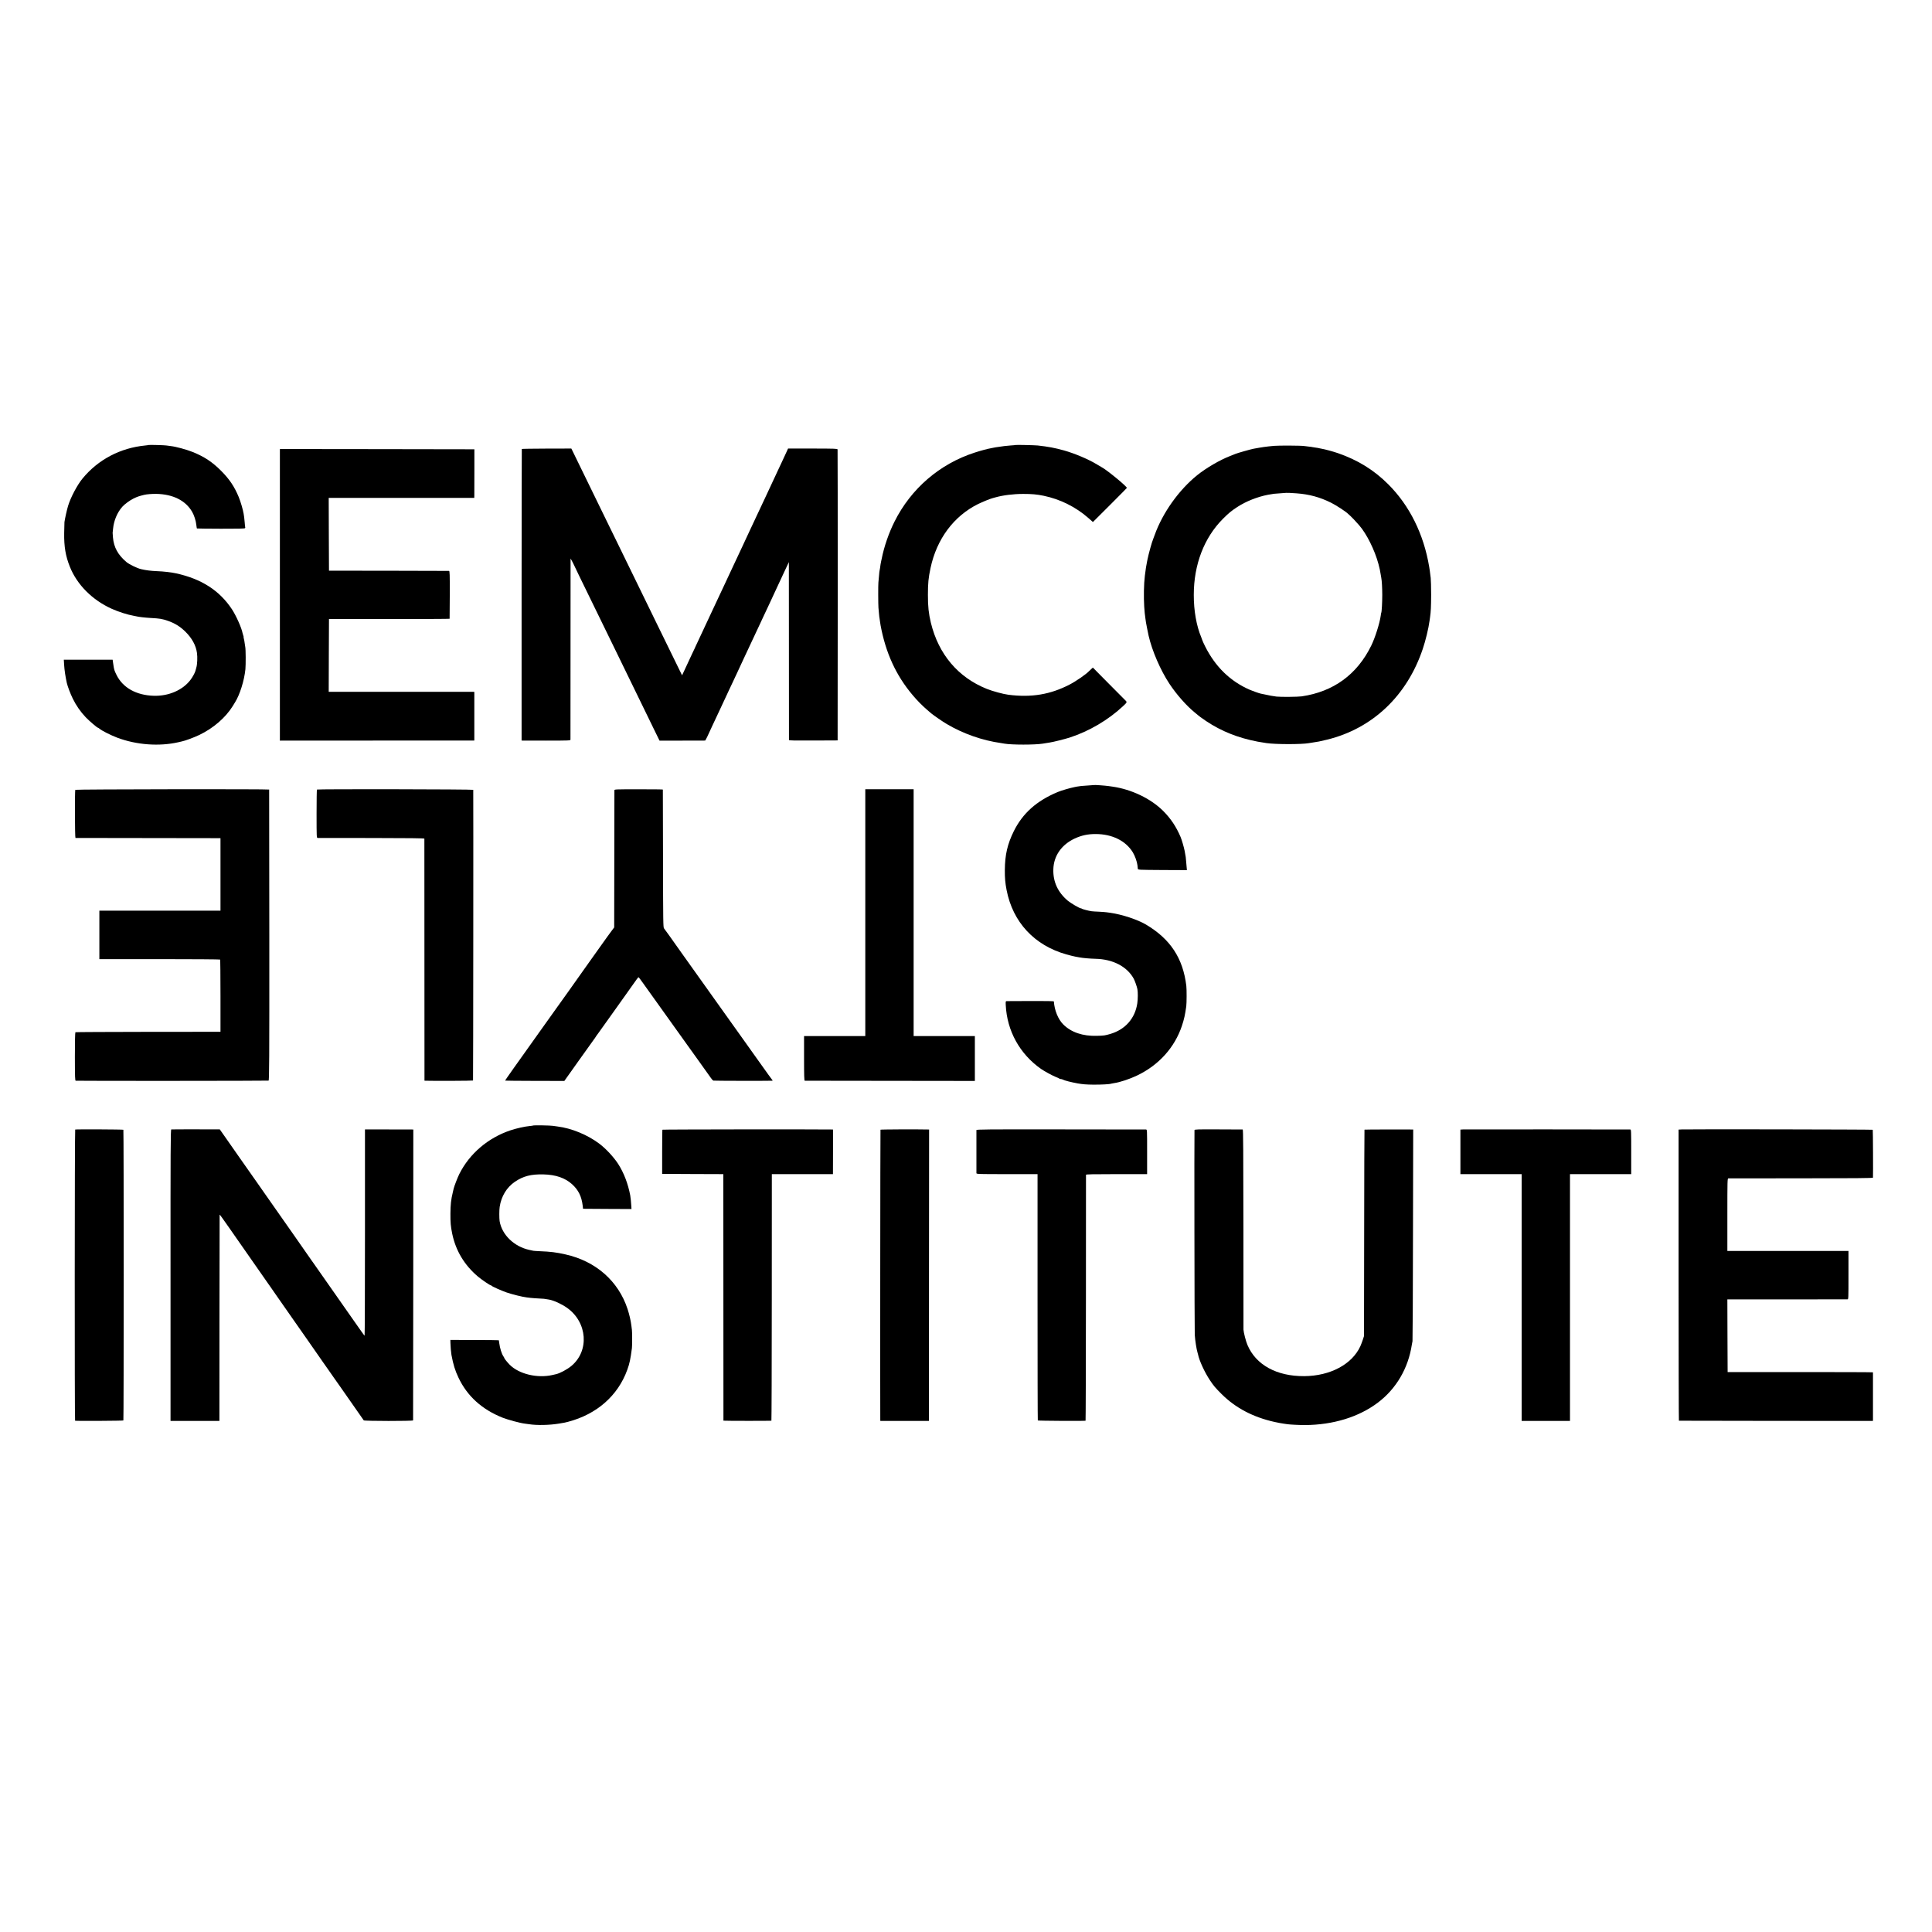
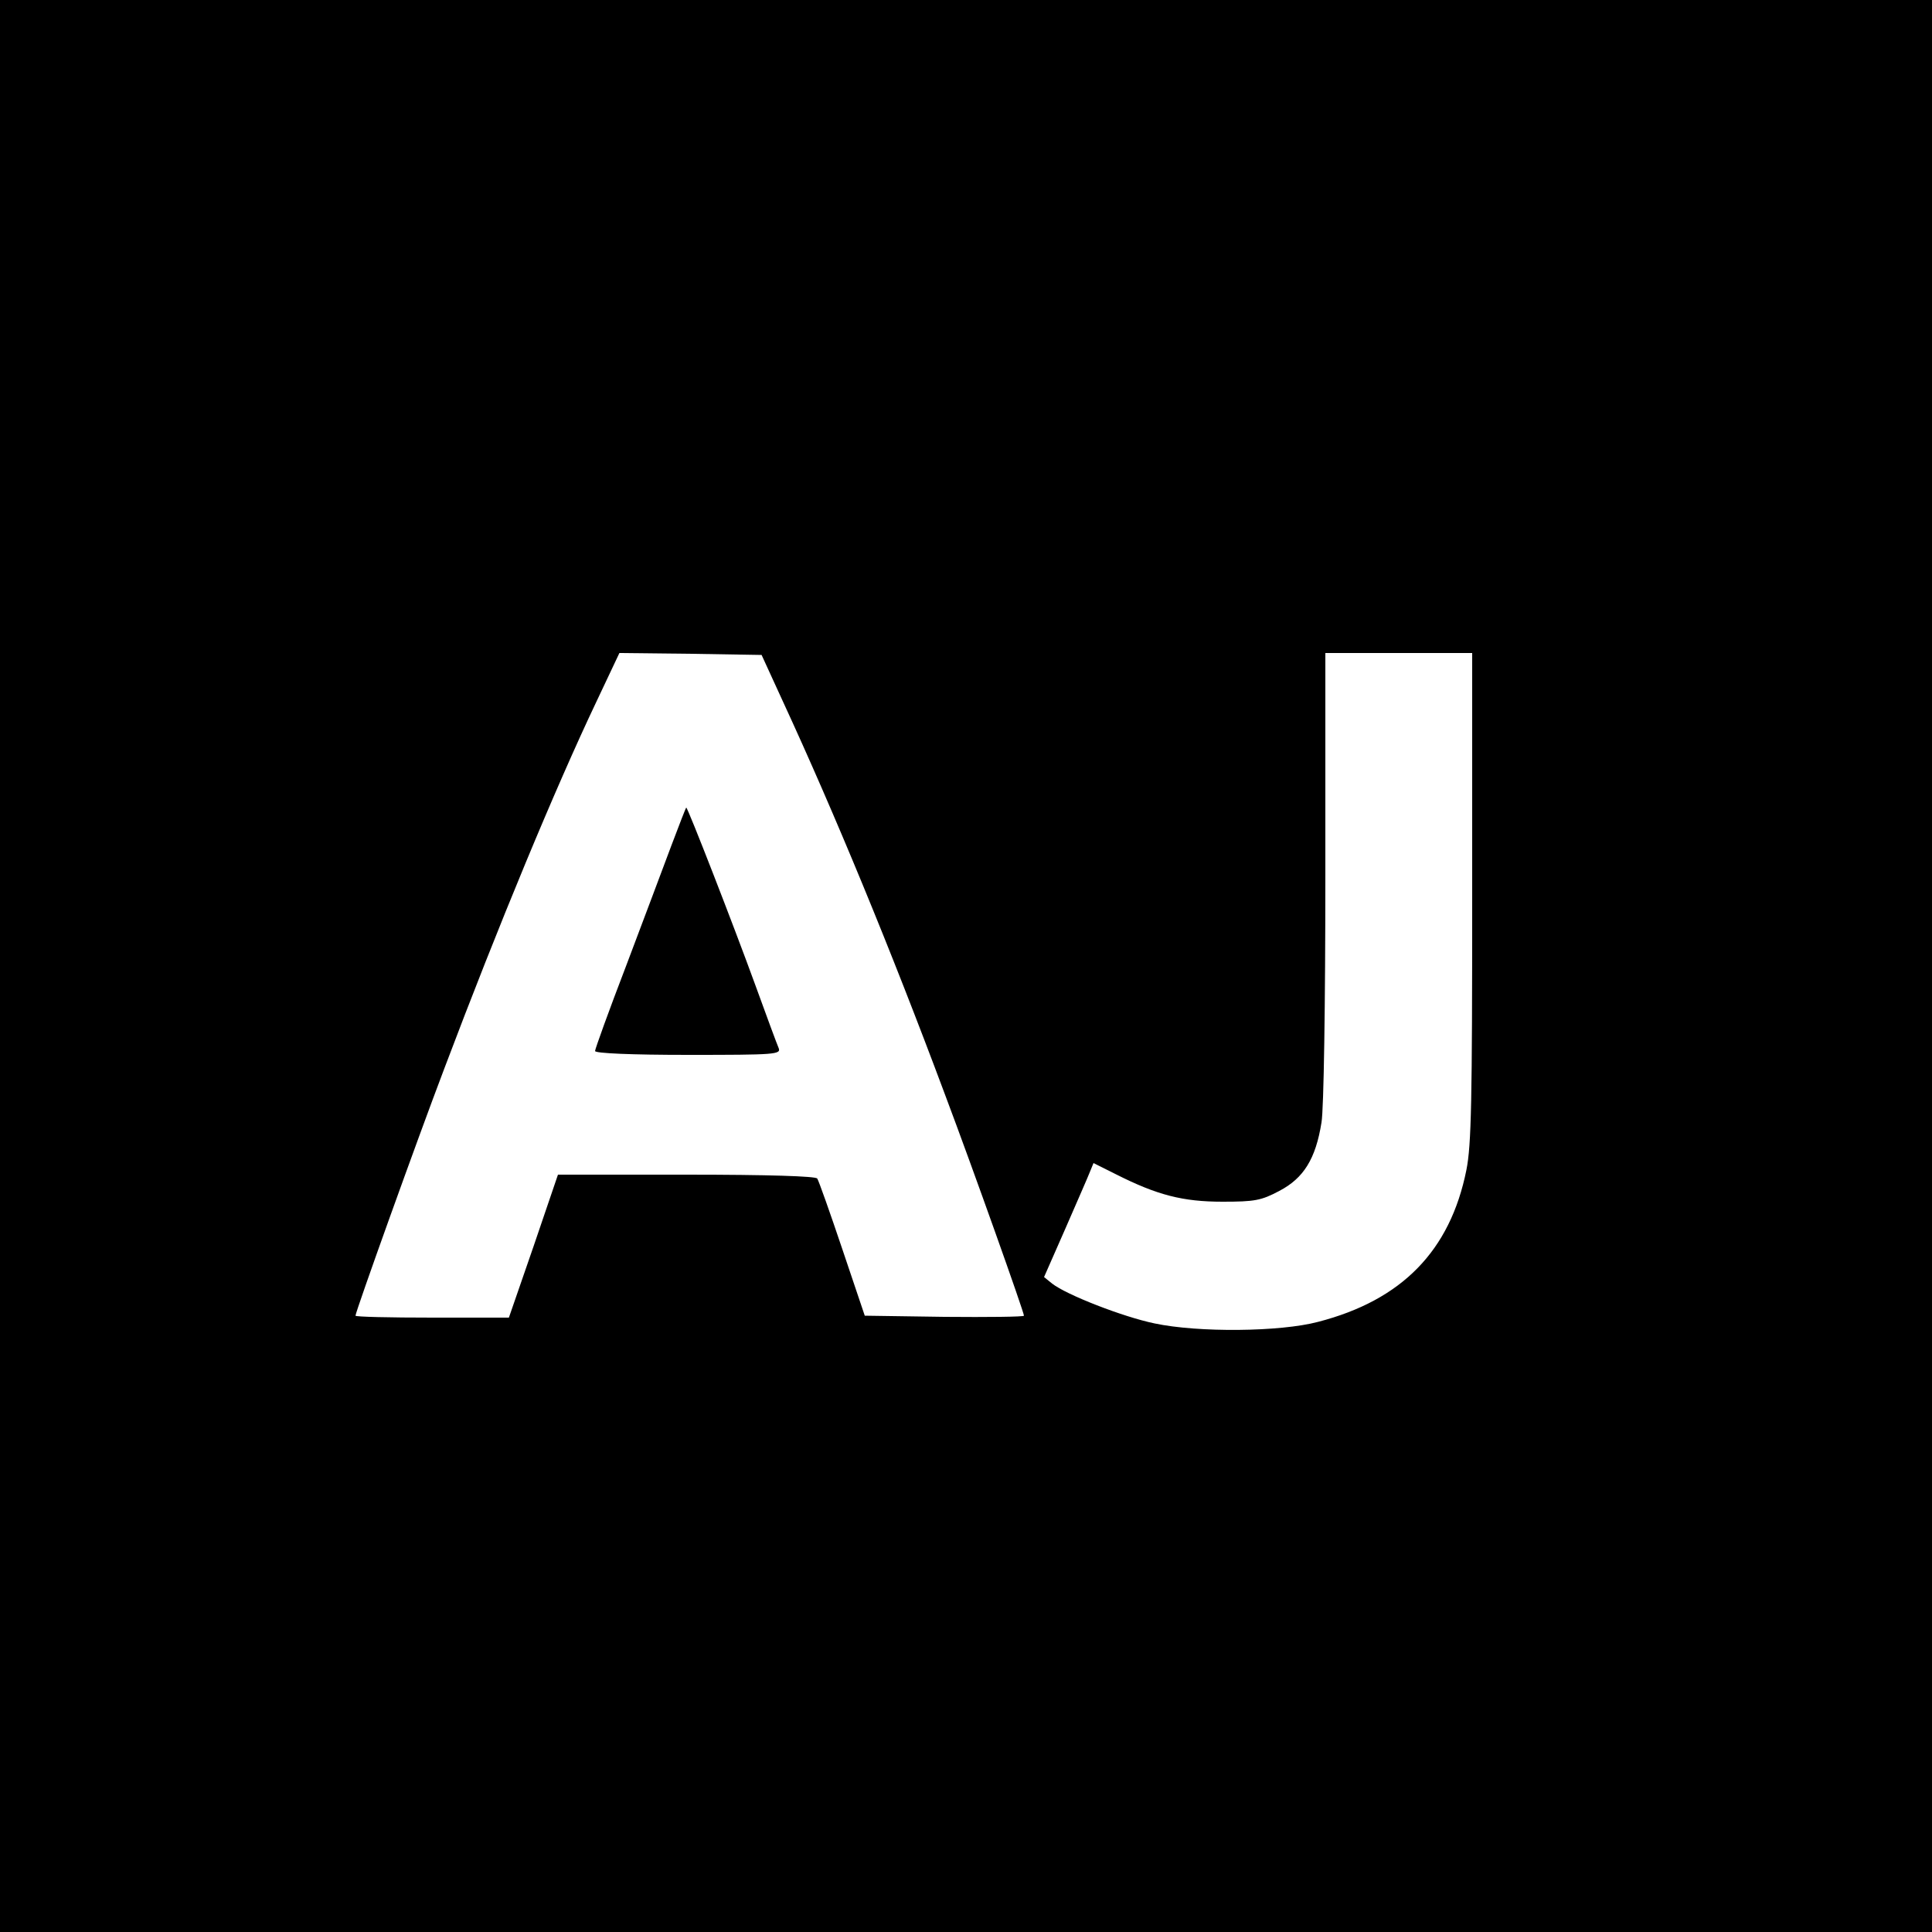
- <svg xmlns="http://www.w3.org/2000/svg" version="1.0" width="3597pt" height="3597pt" viewBox="0 0 3597 3597" preserveAspectRatio="xMidYMid meet">
-   <g transform="translate(0,3597) scale(0.1,-0.1)" fill="#000000" stroke="none">
-     <path d="M2768 27685 c-2 -2 -30 -5 -63 -9 -466 -45 -879 -263 -1169 -616 -100 -122 -222 -354 -269 -510 -21 -70 -59 -239 -67 -300 -1 -8 -3 -100 -5 -205 -4 -251 26 -428 105 -625 133 -335 418 -621 779 -784 126 -57 300 -112 411 -131 19 -3 42 -8 50 -10 33 -10 167 -25 259 -30 180 -10 217 -16 328 -54 127 -44 226 -105 324 -201 123 -121 197 -256 216 -395 12 -80 6 -216 -12 -275 -8 -30 -17 -59 -18 -65 -11 -37 -56 -119 -93 -166 -145 -189 -405 -301 -680 -293 -325 9 -577 149 -694 387 -44 90 -46 97 -62 208 l-11 76 -455 0 -454 0 6 -96 c6 -99 24 -218 50 -336 16 -68 64 -195 110 -290 63 -129 144 -246 241 -348 68 -71 215 -197 231 -197 4 0 15 -7 25 -16 41 -37 210 -122 334 -169 358 -134 779 -165 1135 -84 25 6 54 12 65 15 62 12 225 73 322 119 263 125 492 323 626 539 18 29 37 61 44 72 88 140 171 404 192 614 8 84 7 375 -3 416 -2 12 -7 44 -11 72 -3 29 -10 65 -15 82 -5 16 -7 30 -5 30 3 0 0 11 -5 25 -5 14 -12 36 -14 48 -18 97 -119 323 -196 441 -232 352 -570 569 -1045 672 -86 19 -233 36 -350 40 -119 5 -205 16 -300 38 -72 17 -218 88 -270 131 -158 133 -236 274 -252 459 -4 44 -7 83 -6 86 1 3 4 37 8 75 14 152 78 304 172 410 45 50 135 116 208 153 70 34 102 45 200 69 52 12 145 19 228 18 308 -7 541 -123 663 -332 37 -61 72 -170 79 -245 4 -35 9 -65 11 -67 2 -2 202 -4 445 -5 307 -1 443 2 450 10 5 6 7 13 5 15 -2 2 -7 42 -10 89 -4 47 -8 92 -10 100 -1 8 -6 38 -10 65 -13 79 -55 222 -92 313 -80 192 -170 328 -324 483 -164 166 -317 267 -533 354 -118 47 -314 100 -407 110 -30 3 -67 8 -82 11 -29 6 -325 14 -330 9z" />
-     <path d="M18908 27685 c-2 -2 -45 -6 -95 -9 -51 -4 -103 -9 -115 -11 -13 -2 -41 -6 -63 -9 -81 -11 -120 -17 -135 -21 -8 -2 -31 -7 -50 -10 -61 -10 -191 -45 -305 -82 -650 -210 -1184 -670 -1491 -1284 -107 -214 -194 -465 -239 -694 -5 -22 -9 -42 -10 -45 -6 -26 -16 -84 -20 -124 -4 -28 -8 -52 -10 -55 -2 -4 -6 -47 -10 -96 -4 -50 -9 -103 -11 -120 -5 -37 -4 -416 1 -470 2 -22 6 -71 10 -110 3 -38 8 -77 10 -85 2 -8 7 -40 10 -70 4 -30 15 -98 27 -150 108 -509 315 -921 642 -1283 88 -97 164 -168 283 -268 51 -42 217 -157 292 -200 302 -179 661 -305 1006 -353 22 -4 51 -8 65 -11 137 -24 568 -24 715 0 60 10 91 15 130 21 68 10 275 62 370 92 363 118 720 328 995 586 79 75 78 72 34 115 -21 21 -165 165 -318 320 l-279 282 -31 -28 c-16 -15 -35 -33 -41 -39 -52 -56 -243 -188 -357 -247 -359 -187 -712 -247 -1143 -192 -96 12 -295 66 -402 109 -536 215 -899 644 -1042 1231 -41 172 -56 305 -55 520 0 218 9 313 49 501 115 539 431 964 885 1190 78 38 222 97 265 108 6 2 30 8 54 15 145 41 335 65 521 65 164 0 253 -8 380 -34 305 -63 594 -206 827 -409 l91 -80 316 315 c174 174 316 318 316 320 0 29 -378 340 -475 389 -16 9 -52 30 -80 47 -152 94 -416 206 -616 262 -174 48 -290 70 -489 92 -59 6 -407 14 -412 9z" />
-     <path d="M23720 27669 c-160 -15 -214 -23 -383 -54 -53 -10 -296 -79 -332 -94 -11 -5 -58 -24 -105 -42 -191 -74 -444 -222 -613 -358 -340 -275 -642 -700 -789 -1111 -11 -30 -23 -64 -28 -75 -23 -52 -83 -268 -106 -380 -2 -11 -6 -31 -9 -45 -13 -62 -27 -148 -40 -260 -19 -151 -23 -396 -12 -575 8 -108 10 -135 22 -218 4 -23 9 -58 11 -77 5 -30 36 -189 49 -246 63 -278 222 -646 389 -897 130 -196 312 -403 465 -528 29 -24 59 -48 65 -54 6 -5 27 -22 46 -36 282 -208 582 -346 930 -428 110 -26 157 -34 300 -56 169 -25 656 -25 787 -1 10 2 38 7 63 10 100 14 144 22 281 56 844 208 1485 816 1778 1688 52 153 109 389 126 522 3 25 8 56 10 70 15 104 19 197 20 415 0 138 -4 279 -8 315 -16 129 -18 146 -28 205 -101 608 -365 1142 -763 1539 -265 265 -568 452 -936 579 -86 30 -248 74 -306 83 -21 3 -42 8 -45 9 -3 2 -28 7 -55 10 -27 4 -56 8 -64 10 -8 3 -40 7 -70 10 -30 3 -71 8 -90 11 -58 9 -469 11 -560 3z m420 -884 c233 -17 433 -71 636 -172 100 -49 284 -169 325 -212 8 -9 28 -27 45 -41 27 -24 87 -88 160 -171 137 -156 289 -461 358 -719 25 -96 27 -107 41 -190 4 -25 9 -53 11 -64 12 -63 18 -181 19 -321 0 -146 -10 -319 -19 -334 -2 -3 -7 -28 -10 -56 -18 -135 -104 -409 -176 -555 -263 -537 -702 -858 -1296 -945 -72 -10 -388 -13 -468 -4 -67 8 -116 17 -293 55 -28 5 -155 50 -203 71 -364 158 -642 428 -833 809 -24 49 -48 100 -52 114 -4 14 -13 39 -20 55 -89 211 -140 495 -139 790 0 564 192 1064 543 1416 109 108 153 145 266 219 160 105 376 191 575 229 92 17 121 21 230 27 58 4 106 7 107 8 3 2 111 -2 193 -9z" />
-     <path d="M9715 27611 c-2 -4 -3 -1227 -4 -2718 l0 -2711 455 -1 c419 0 454 2 455 17 0 9 1 772 1 1695 l1 1678 24 -42 c12 -22 23 -43 23 -44 0 -2 52 -111 116 -242 64 -131 154 -314 199 -408 83 -170 194 -398 405 -830 62 -126 150 -306 195 -400 45 -93 129 -264 185 -380 56 -115 142 -291 190 -390 48 -99 140 -287 203 -417 l116 -237 425 0 425 1 18 31 c11 18 28 55 40 82 12 28 48 106 81 175 32 69 87 186 122 260 34 74 89 191 121 259 33 68 59 125 59 127 0 2 34 74 75 159 41 86 75 158 75 160 0 1 29 64 65 140 36 75 65 138 65 140 0 2 34 74 75 160 41 87 75 159 75 160 0 2 34 74 75 160 41 87 75 159 75 160 0 2 26 59 59 127 32 68 85 182 119 253 33 72 78 169 101 218 66 141 116 246 157 337 21 46 53 113 70 149 l31 66 1 -1650 c0 -908 1 -1655 1 -1662 1 -10 103 -12 454 -10 l452 2 2 2700 c0 1485 -1 2708 -3 2717 -4 15 -43 16 -463 17 l-459 0 -28 -62 c-15 -34 -52 -114 -82 -177 -30 -63 -67 -142 -82 -175 -44 -97 -169 -363 -212 -455 -116 -245 -148 -312 -148 -315 0 -2 -58 -126 -150 -320 -21 -44 -49 -105 -63 -135 -14 -30 -46 -100 -72 -155 -26 -55 -60 -127 -75 -160 -15 -33 -49 -105 -75 -160 -26 -55 -63 -134 -82 -175 -19 -41 -51 -109 -70 -150 -20 -41 -48 -102 -63 -135 -15 -33 -48 -103 -73 -155 -100 -212 -126 -267 -150 -320 -46 -101 -164 -353 -231 -494 -36 -76 -66 -139 -66 -141 0 -2 -26 -59 -59 -126 -62 -131 -96 -204 -155 -333 l-37 -79 -39 79 c-49 97 -324 661 -430 879 -82 170 -204 420 -395 810 -65 132 -155 317 -200 410 -45 94 -140 287 -210 430 -70 143 -167 341 -215 440 -185 381 -511 1050 -552 1132 l-21 42 -459 -1 c-252 -1 -461 -4 -463 -7z" />
-     <path d="M5211 24896 l0 -2715 1810 1 1809 0 1 22 c1 26 1 833 0 864 l-1 22 -1355 0 -1355 0 2 677 3 678 1123 0 c617 0 1123 2 1123 5 1 3 2 204 3 448 1 387 -1 442 -14 443 -8 1 -514 2 -1125 3 l-1110 1 -3 678 -2 677 1355 0 1355 0 1 53 c0 28 1 232 1 452 l0 400 -1810 3 -1811 2 0 -2714z" />
-     <path d="M20367 21354 c-1 -1 -49 -4 -107 -8 -107 -6 -166 -12 -210 -21 -14 -3 -34 -7 -45 -9 -85 -17 -247 -64 -315 -93 -391 -164 -649 -394 -815 -728 -118 -239 -165 -439 -167 -724 -1 -148 7 -240 33 -373 116 -598 518 -1030 1113 -1197 59 -17 133 -35 164 -41 31 -5 68 -12 81 -15 64 -12 189 -23 298 -26 323 -7 586 -144 710 -369 21 -38 61 -151 69 -196 11 -60 10 -182 -2 -265 -41 -278 -223 -486 -499 -568 -103 -30 -118 -33 -255 -36 -262 -8 -478 66 -624 212 -96 96 -164 263 -175 428 -1 7 -151 9 -434 8 -237 -1 -440 -2 -449 -2 -14 -1 -16 -11 -13 -73 23 -480 260 -910 655 -1188 60 -42 212 -125 275 -150 33 -12 64 -27 69 -32 6 -4 18 -8 28 -8 10 0 26 -4 36 -10 30 -17 154 -49 277 -71 90 -16 163 -22 290 -23 153 -1 304 7 337 19 7 2 31 7 53 10 106 15 287 75 425 141 404 193 699 520 835 925 41 124 59 206 81 364 8 62 9 313 1 380 -62 516 -298 873 -752 1142 -159 93 -442 187 -659 218 -20 3 -53 7 -73 10 -21 3 -85 8 -143 11 -58 2 -121 6 -140 9 -54 8 -164 37 -175 45 -5 5 -14 8 -18 8 -23 -2 -188 94 -246 142 -185 156 -276 351 -270 582 6 253 151 461 399 577 127 58 241 83 388 83 307 0 561 -125 693 -341 40 -66 78 -173 86 -241 3 -25 6 -54 7 -65 3 -20 12 -20 458 -23 l456 -2 -3 32 c-2 18 -6 69 -10 113 -6 87 -8 103 -30 217 -14 69 -53 203 -74 253 -81 192 -184 346 -323 485 -231 232 -594 405 -948 455 -25 3 -56 8 -70 10 -61 9 -267 24 -273 19z" />
-     <path d="M1402 21265 c-11 -17 -8 -895 3 -896 5 0 615 -1 1355 -2 l1345 -2 0 -675 0 -675 -1127 0 -1128 0 0 -451 0 -451 1121 0 c616 0 1123 -4 1127 -8 4 -3 7 -308 7 -676 l0 -669 -25 0 c-14 0 -619 -1 -1346 -1 -727 -1 -1325 -4 -1330 -7 -6 -4 -10 -184 -10 -454 1 -393 3 -448 16 -449 88 -5 3579 -3 3590 2 13 6 15 315 14 2711 -1 1486 -2 2705 -3 2708 -2 11 -3603 6 -3609 -5z" />
-     <path d="M5901 21270 c-4 -3 -7 -206 -7 -452 0 -443 1 -448 21 -449 11 0 462 -1 1003 -1 700 -1 982 -4 983 -12 0 -6 1 -1022 1 -2258 l1 -2248 21 -1 c138 -5 879 -2 883 4 4 6 7 5345 4 5412 -1 11 -2895 16 -2910 5z" />
-     <path d="M11439 21255 c0 -11 -1 -590 -2 -1286 l-2 -1266 -41 -54 c-48 -64 -65 -87 -344 -479 -118 -166 -228 -321 -245 -345 -30 -45 -411 -579 -445 -625 -10 -14 -155 -216 -321 -450 -167 -234 -378 -531 -470 -660 -92 -129 -166 -236 -164 -239 3 -2 252 -4 553 -5 l549 -1 269 379 c148 208 274 384 279 390 6 6 19 25 29 41 10 17 35 53 56 80 20 28 144 201 275 385 131 184 251 353 267 375 16 22 51 72 78 110 27 39 53 75 57 80 4 6 21 29 37 52 16 24 32 40 37 38 4 -3 39 -49 77 -103 38 -53 230 -322 427 -597 197 -275 372 -520 390 -545 17 -25 119 -167 226 -315 107 -149 207 -290 224 -314 16 -24 37 -46 47 -50 13 -4 994 -6 1090 -2 16 1 17 3 2 20 -9 10 -98 133 -198 274 -99 140 -296 416 -436 612 -140 197 -267 374 -282 395 -60 86 -455 640 -506 710 -30 41 -126 176 -214 300 -87 124 -166 234 -174 245 -8 11 -53 74 -99 140 -47 66 -93 129 -102 140 -16 19 -17 105 -19 1300 -1 704 -2 1282 -3 1285 0 3 -203 6 -451 5 -444 0 -450 0 -451 -20z" />
-     <path d="M16110 18978 l0 -2298 -570 0 -570 0 0 -415 c0 -325 3 -415 13 -416 6 0 722 -1 1589 -2 l1578 -2 0 418 0 417 -570 0 -570 0 0 2298 0 2298 -450 0 -450 0 0 -2298z" />
-     <path d="M9929 15016 c-2 -3 -31 -7 -64 -10 -96 -9 -249 -43 -363 -81 -416 -140 -760 -433 -950 -812 -31 -61 -97 -232 -106 -274 -3 -13 -10 -44 -16 -69 -32 -130 -43 -227 -44 -395 -1 -165 5 -235 33 -373 65 -315 226 -585 478 -798 70 -59 224 -164 241 -164 6 0 12 -3 14 -8 5 -12 185 -92 277 -124 111 -38 298 -84 376 -93 6 0 39 -4 75 -9 36 -4 104 -9 151 -11 75 -2 119 -7 193 -21 91 -17 232 -82 333 -153 380 -269 419 -803 79 -1084 -81 -66 -212 -136 -286 -152 -8 -2 -37 -9 -65 -15 -280 -64 -621 17 -794 190 -41 41 -101 115 -101 124 0 5 -8 20 -18 34 -32 47 -65 152 -77 247 -3 27 -7 51 -9 52 -1 2 -205 4 -452 5 l-449 1 1 -54 c1 -61 11 -179 19 -224 34 -182 67 -289 130 -422 162 -344 436 -593 821 -747 100 -39 327 -101 414 -111 30 -3 67 -8 81 -11 145 -23 383 -18 559 12 108 18 116 19 170 34 531 140 924 485 1098 965 43 116 61 203 87 405 6 46 6 295 0 340 -2 19 -7 55 -10 80 -11 91 -38 208 -71 308 -170 521 -593 893 -1159 1018 -168 38 -274 51 -475 59 -58 3 -112 6 -120 8 -8 2 -42 9 -74 16 -285 62 -511 281 -554 536 -8 52 -8 208 1 265 30 199 131 364 285 469 155 104 297 141 527 136 231 -5 405 -65 536 -183 119 -108 177 -227 198 -402 l6 -55 451 -3 451 -2 -3 52 c-4 68 -14 173 -20 201 -42 221 -119 422 -225 587 -83 128 -229 285 -351 377 -219 165 -518 288 -778 320 -25 3 -63 8 -86 12 -42 8 -358 13 -365 7z" />
-     <path d="M1400 14940 c-10 -6 -12 -5419 -2 -5421 36 -7 895 -2 899 5 8 12 8 5405 0 5412 -7 7 -886 11 -897 4z" />
-     <path d="M3189 14942 c-13 -2 -15 -344 -14 -2715 l0 -2712 455 0 455 0 1 1915 c1 1053 2 1919 3 1924 0 5 21 -19 45 -55 46 -67 60 -86 130 -184 23 -33 88 -125 143 -205 179 -258 582 -835 590 -845 5 -5 25 -35 46 -65 20 -30 61 -89 90 -130 194 -278 296 -424 336 -481 25 -36 132 -188 236 -337 105 -150 241 -345 303 -435 63 -89 120 -171 128 -182 7 -11 41 -58 73 -105 33 -47 77 -110 99 -140 35 -50 447 -640 464 -664 10 -15 917 -15 919 -1 1 5 2 1226 3 2713 l1 2702 -25 1 c-14 0 -216 1 -450 1 l-425 0 0 -1921 c0 -1057 -3 -1920 -7 -1919 -6 3 -71 93 -189 263 -54 78 -717 1025 -768 1096 -14 20 -32 45 -39 55 -7 11 -49 72 -95 136 -45 65 -145 208 -222 318 -77 110 -183 261 -235 335 -126 179 -232 329 -305 435 -33 48 -88 128 -123 176 -34 49 -120 170 -189 269 -69 99 -147 209 -172 245 -25 36 -116 166 -202 289 l-157 224 -444 1 c-245 0 -451 0 -459 -2z" />
-     <path d="M12333 14937 c-3 -5 -5 -192 -5 -415 l0 -407 569 -3 570 -2 1 -2293 c0 -1260 1 -2294 1 -2297 1 -4 871 -5 893 -1 3 0 7 1012 7 2249 0 1236 0 2268 1 2295 l0 47 569 0 569 0 1 415 0 415 -32 1 c-315 5 -3140 2 -3144 -4z" />
-     <path d="M16393 14937 c-4 -6 -7 -5236 -4 -5397 l1 -25 453 0 452 0 1 2713 2 2712 -27 1 c-201 5 -874 2 -878 -4z" />
-     <path d="M18179 14930 c-1 -19 -1 -779 0 -802 1 -17 35 -18 569 -18 l569 0 0 -2288 c0 -1259 2 -2293 5 -2298 5 -7 855 -12 889 -5 3 0 6 1028 7 2284 0 1255 1 2288 1 2295 1 9 122 12 570 12 l568 0 0 415 c0 413 0 415 -21 416 -12 0 -726 1 -1589 2 -1387 2 -1567 0 -1568 -13z" />
-     <path d="M22239 14930 c-5 -84 0 -3739 5 -3811 7 -109 33 -271 51 -329 3 -10 7 -27 10 -37 22 -113 124 -334 220 -478 71 -107 101 -142 219 -260 259 -258 586 -430 986 -519 63 -14 138 -28 165 -31 28 -4 61 -8 75 -11 47 -7 225 -16 324 -16 528 3 1005 150 1361 419 342 259 565 641 631 1080 3 21 8 49 12 63 3 14 8 906 9 1983 l4 1957 -53 1 c-179 2 -850 0 -854 -3 -2 -2 -5 -868 -6 -1924 l-3 -1919 -22 -68 c-12 -37 -33 -92 -46 -121 -154 -337 -562 -554 -1044 -557 -514 -4 -902 210 -1058 581 -30 69 -71 232 -74 285 0 11 -1 854 -1 1873 -1 1440 -4 1852 -13 1853 -7 0 -211 1 -454 2 -388 2 -443 0 -444 -13z" />
-     <path d="M27238 14942 l-48 -3 0 -415 0 -414 570 0 570 0 0 -2298 0 -2297 450 0 450 0 0 2297 0 2298 570 0 570 0 0 415 c0 388 -1 415 -17 416 -74 2 -3079 3 -3115 1z" />
-     <path d="M31308 14942 l-56 -3 0 -2709 c0 -1491 3 -2711 6 -2711 4 -1 818 -2 1810 -3 l1802 -1 1 25 c1 31 1 873 0 880 -1 3 -610 5 -1353 5 l-1353 0 -3 677 -2 676 1107 0 c610 0 1117 1 1128 1 20 1 20 7 20 451 l0 450 -1127 0 -1128 0 0 675 c0 636 1 675 18 676 9 0 619 1 1355 1 981 0 1337 4 1338 12 4 66 0 888 -4 892 -6 6 -3452 12 -3559 6z" />
+ <svg xmlns="http://www.w3.org/2000/svg" version="1.0" width="500pt" height="500pt" viewBox="0 0 500 500" preserveAspectRatio="xMidYMid meet">
+   <g transform="translate(0,500) scale(0.1,-0.1)" fill="#000000" stroke="none">
+     <path d="M0 2500 l0 -2500 2500 0 2500 0 0 2500 0 2500 -2500 0 -2500 0 0 -2500z m2026 685 c134 -290 279 -641 419 -1016 75 -199 205 -565 205 -574 0 -3 -93 -4 -206 -3 l-206 3 -58 172 c-32 95 -61 177 -65 183 -4 6 -125 10 -339 10 l-332 0 -63 -185 -64 -185 -198 0 c-110 0 -199 2 -199 5 0 10 160 456 230 640 140 371 288 727 393 948 l60 127 184 -2 184 -3 55 -120z m1784 -505 c0 -529 -2 -643 -15 -708 -42 -209 -167 -337 -384 -393 -98 -26 -310 -28 -423 -4 -82 17 -228 74 -265 103 l-21 17 55 125 c30 69 59 135 64 148 l9 22 58 -29 c107 -54 173 -71 276 -71 83 0 100 3 147 28 63 33 94 83 109 177 6 34 10 308 10 638 l0 577 190 0 190 0 0 -630z" />
+     <path d="M1738 2813 c-20 -54 -73 -194 -117 -311 -45 -117 -81 -217 -81 -222 0 -6 95 -10 241 -10 226 0 241 1 234 18 -4 9 -31 82 -60 162 -56 154 -175 460 -179 460 -1 0 -18 -44 -38 -97z" />
  </g>
</svg>
